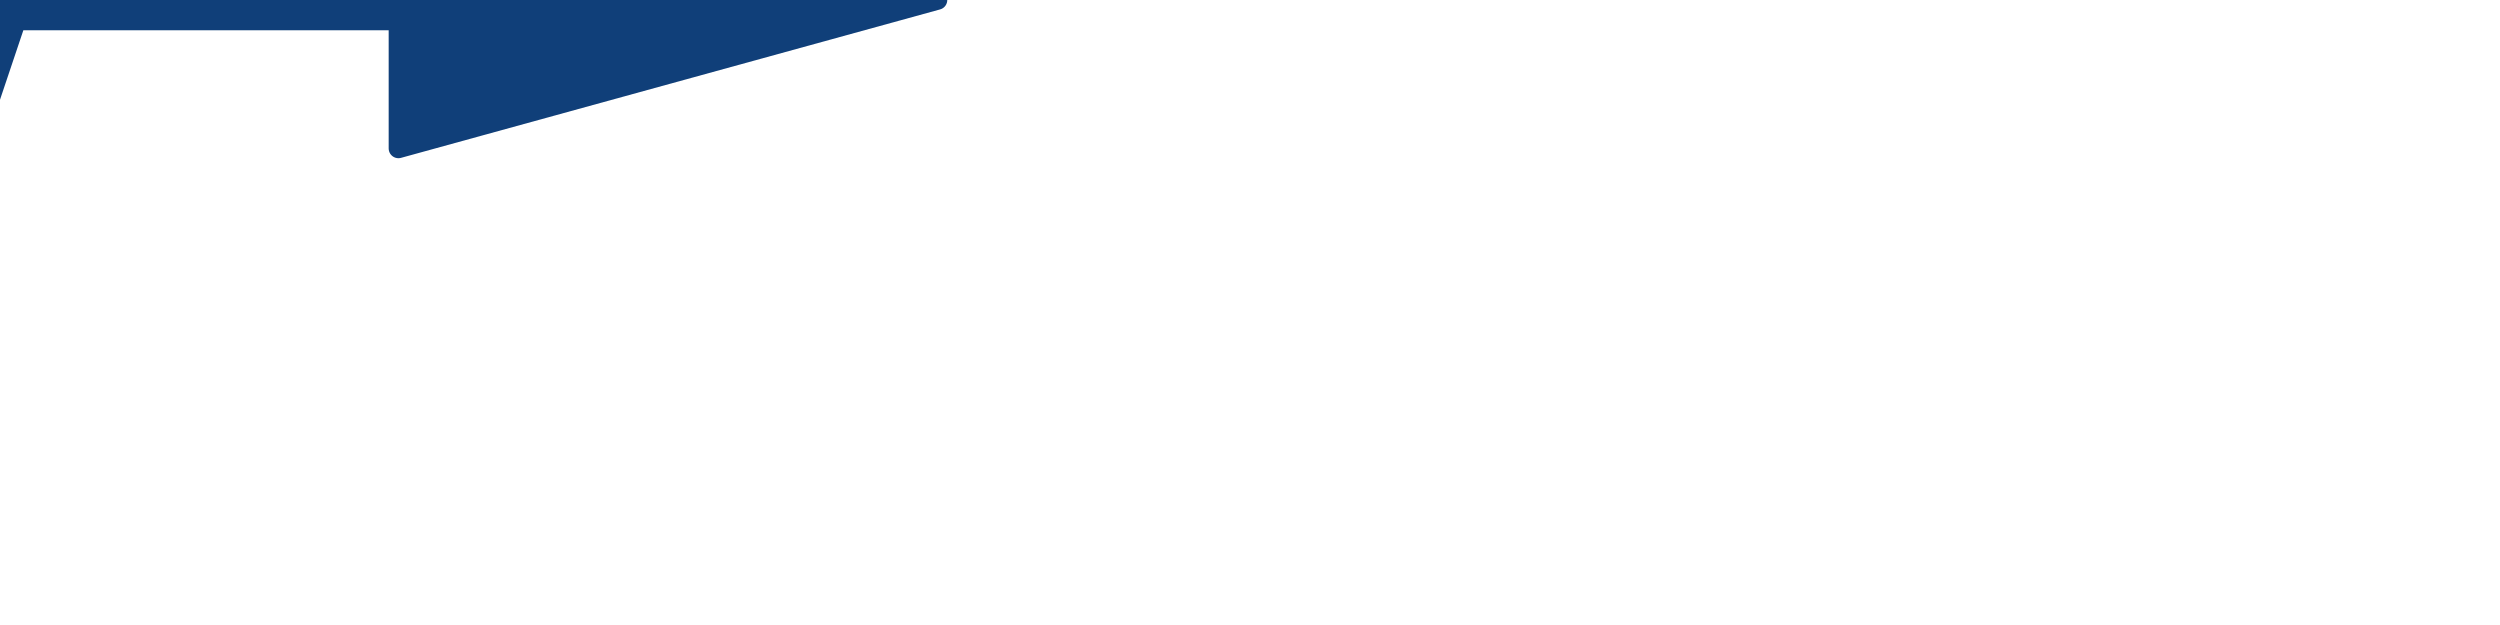
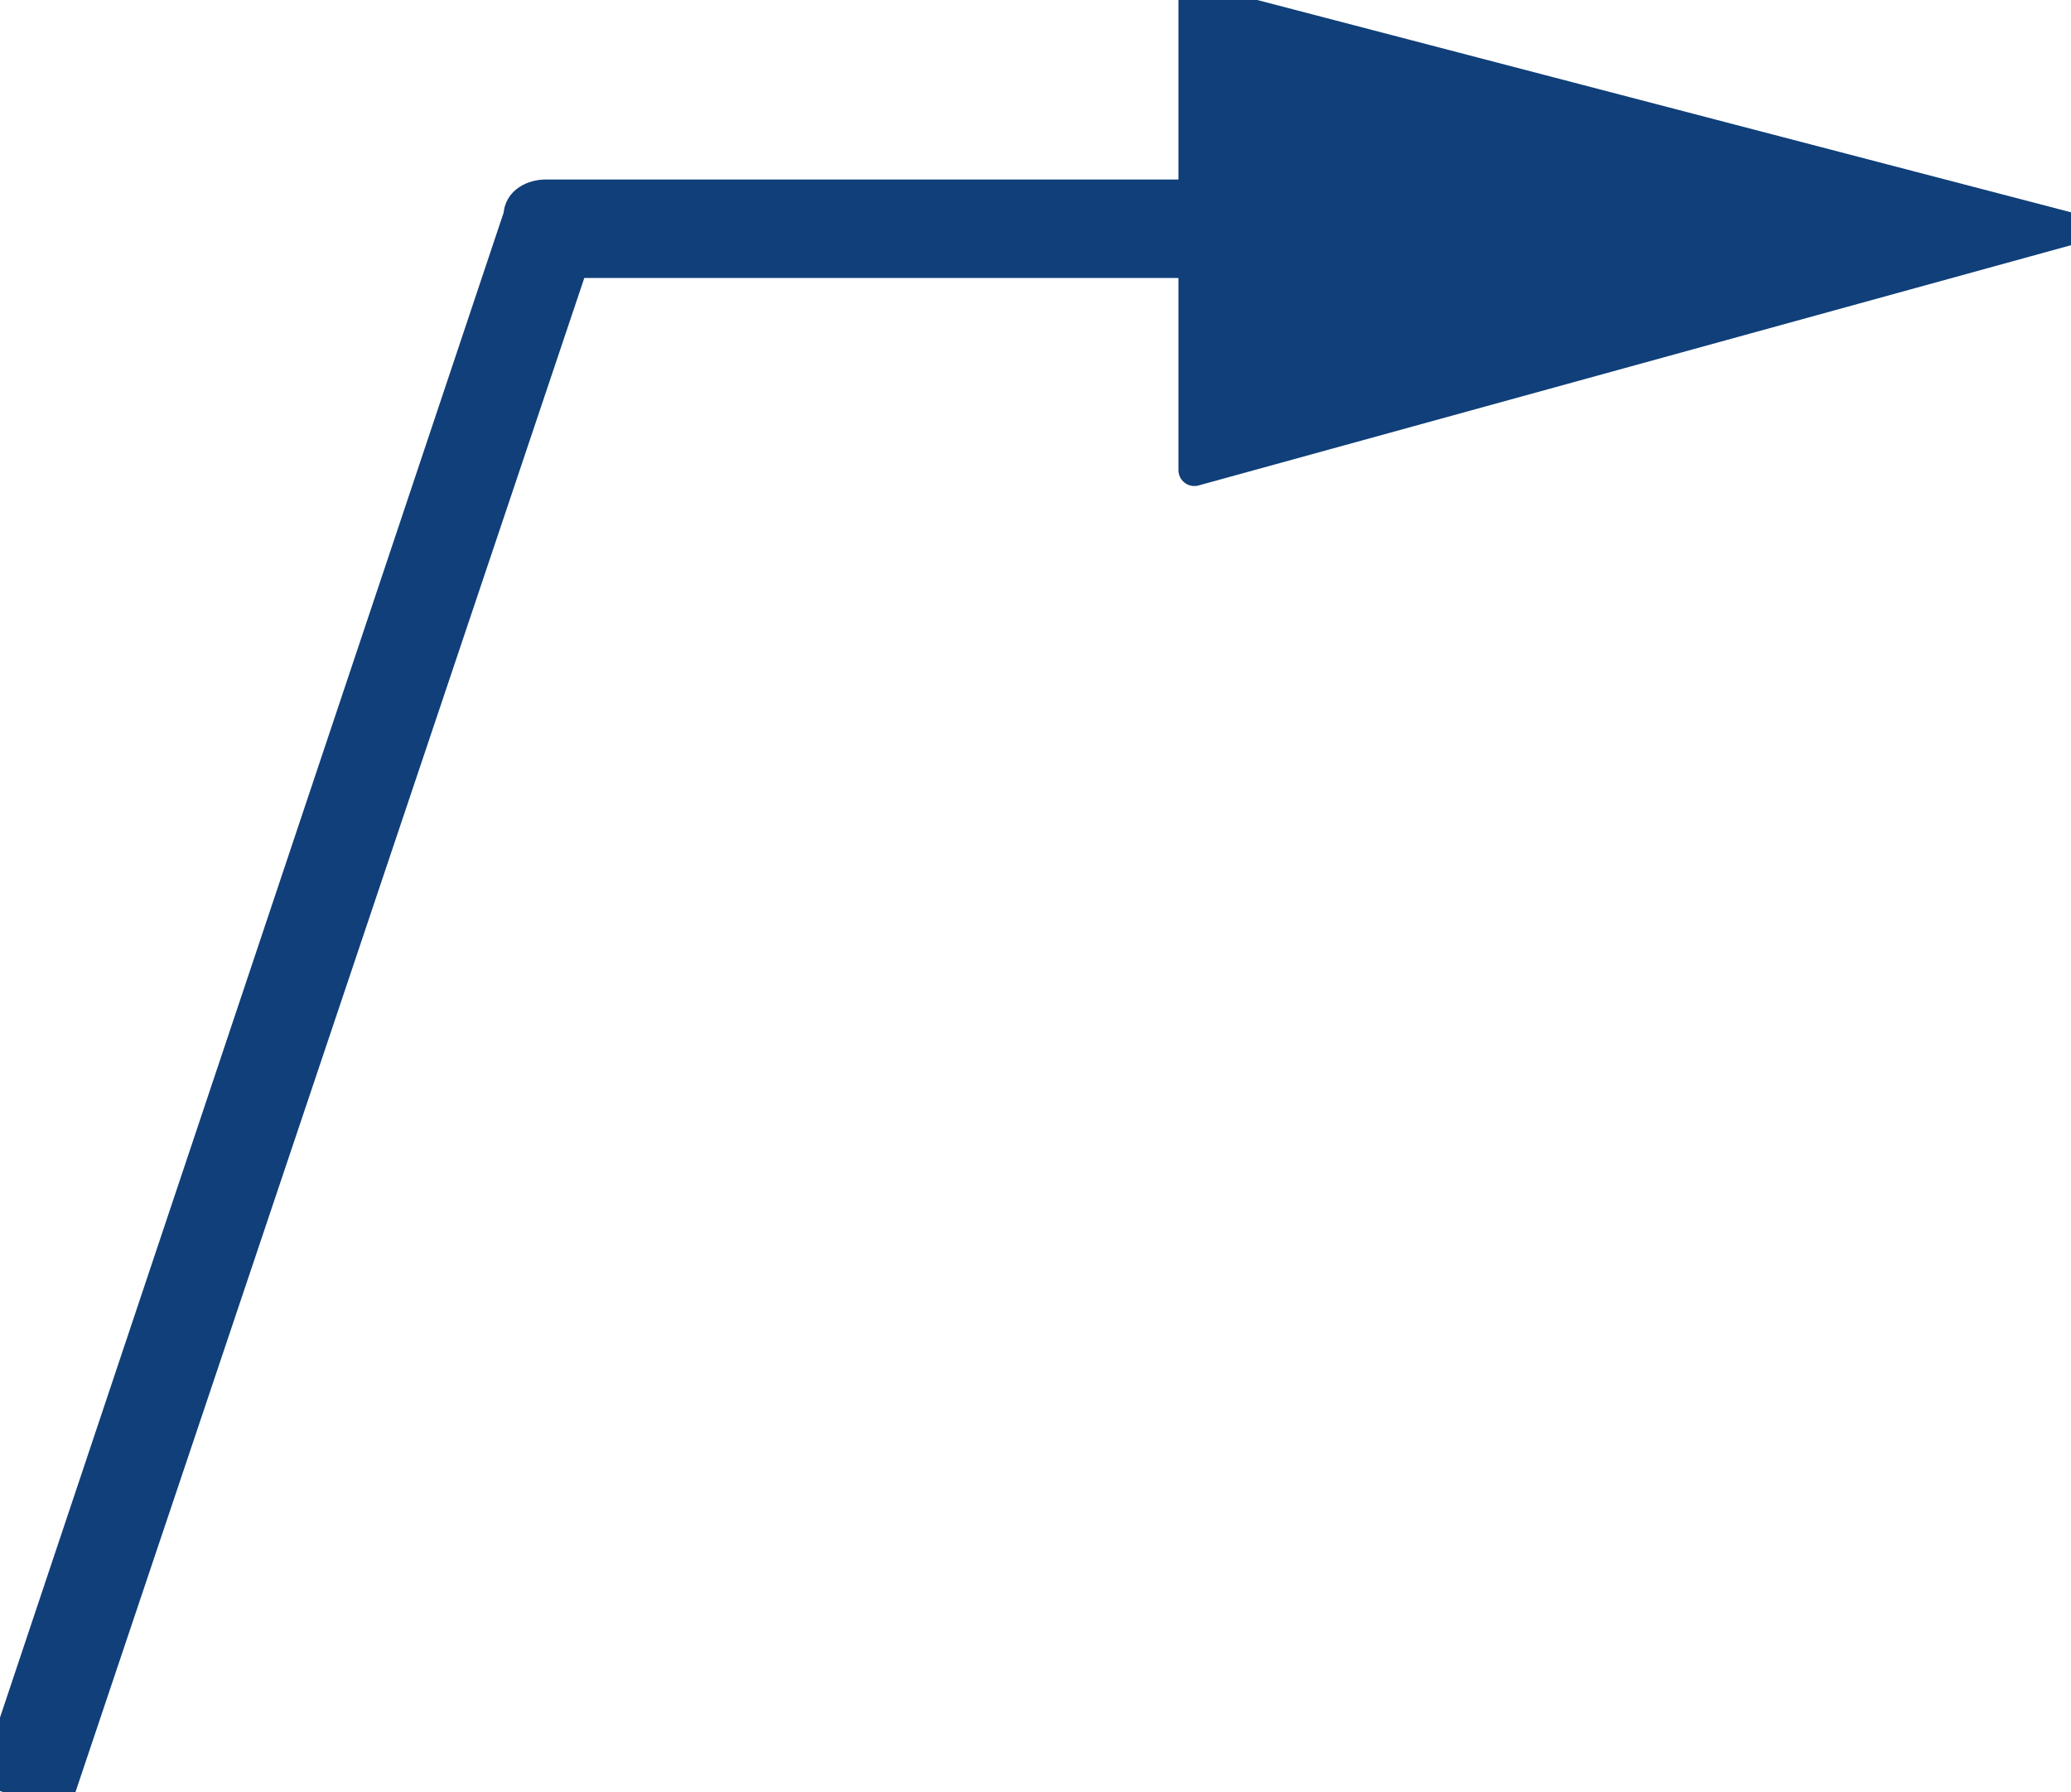
- <svg xmlns="http://www.w3.org/2000/svg" id="Layer_1" version="1.1" viewBox="0 0 64 16">
+ <svg xmlns="http://www.w3.org/2000/svg" id="Layer_1" version="1.1" viewBox="-8.6 -3.6 32.6 28.2">
  <defs>
    <style>
      .st0 {
        stroke-width: .55px;
      }

      .st0, .st1 {
        fill: #103f79;
        stroke: #103f79;
        stroke-linecap: round;
        stroke-linejoin: round;
      }

      .st1 {
        stroke-width: .5px;
      }
    </style>
  </defs>
  <polygon class="st1" points="10.2 -3.6 24 0 10.2 3.8 10.2 -3.6" />
  <path class="st0" d="M-7.7,24.6l-.9-.3L-.4-.2c0-.2.2-.3.4-.3h16.5V.5H.4L-7.7,24.6Z" />
</svg>
